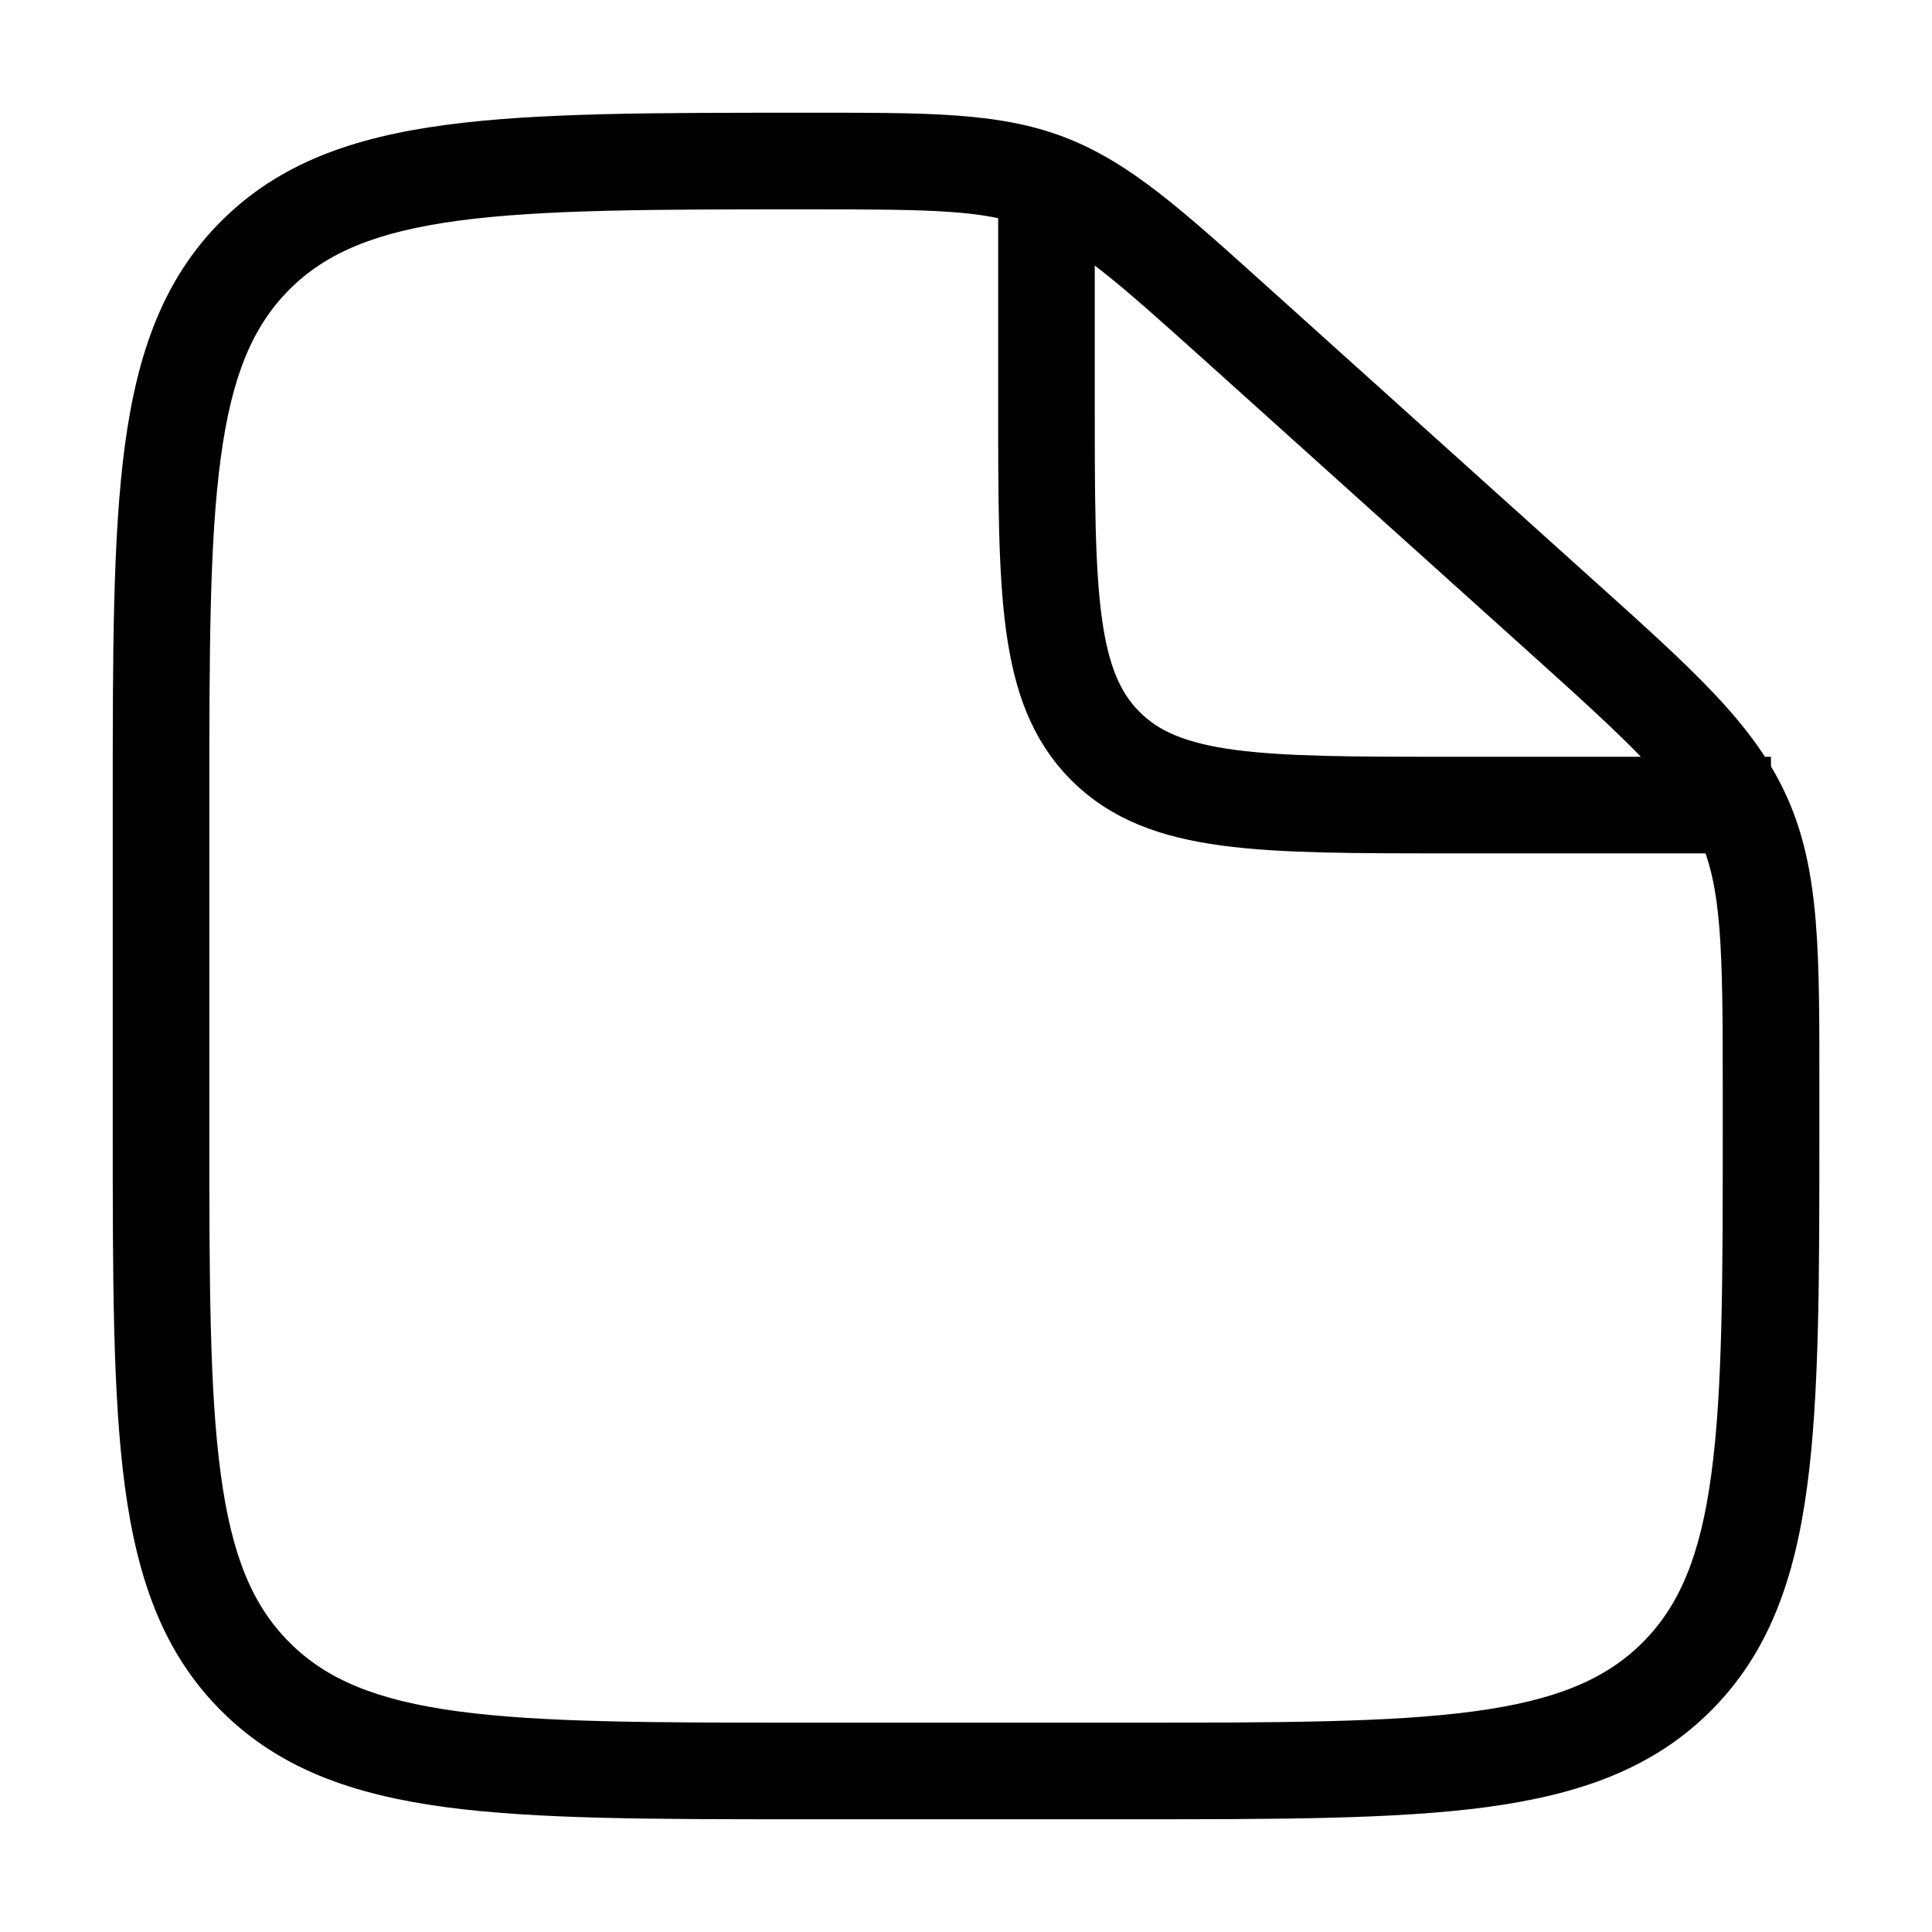
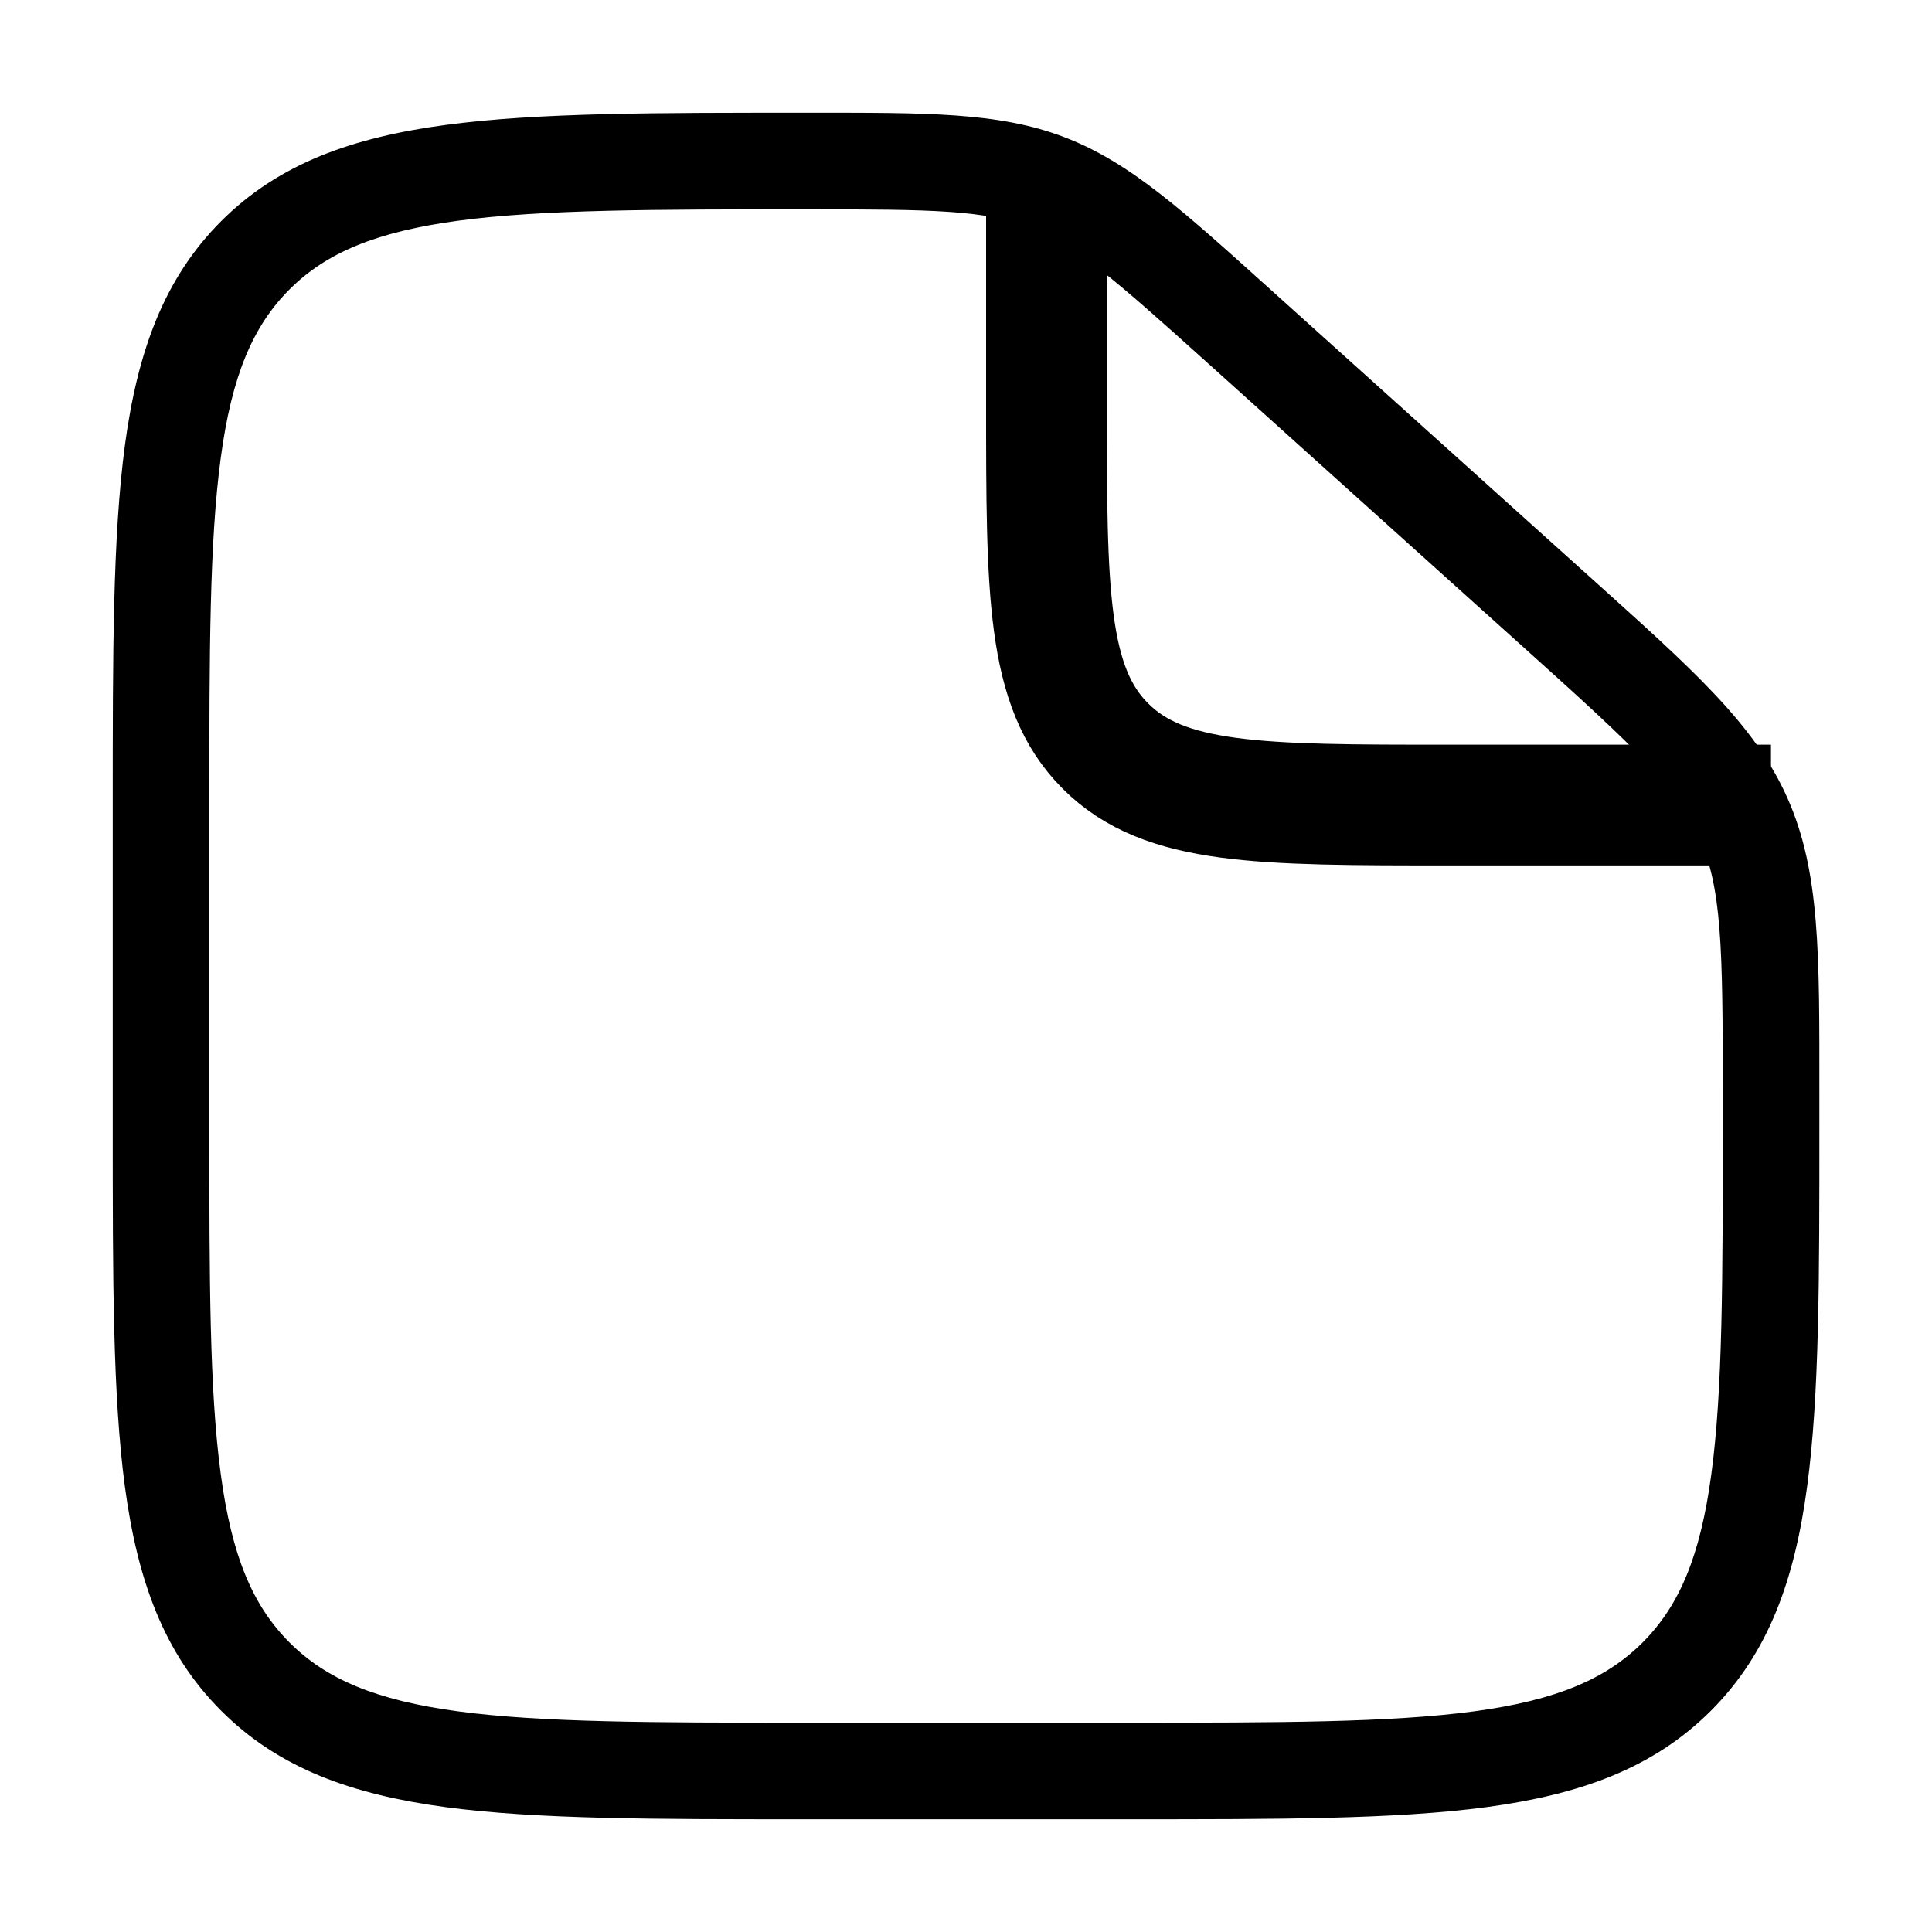
<svg xmlns="http://www.w3.org/2000/svg" width="20" height="20" viewBox="0 0 20 20" fill="none">
  <path d="M12.828 3.378L12.493 3.75V3.75L12.828 3.378ZM16.127 6.347L15.792 6.719V6.719L16.127 6.347ZM18.045 8.462L17.589 8.665V8.665L18.045 8.462ZM2.643 17.357L2.997 17.003H2.997L2.643 17.357ZM17.357 17.357L17.004 17.003V17.003L17.357 17.357ZM11.667 18.333V17.833H8.334V18.333V18.833H11.667V18.333ZM1.667 11.666H2.167V8.333H1.667H1.167V11.666H1.667ZM18.334 11.302H17.834V11.666H18.334H18.834V11.302H18.334ZM12.828 3.378L12.493 3.75L15.792 6.719L16.127 6.347L16.461 5.975L13.162 3.006L12.828 3.378ZM18.334 11.302H18.834C18.834 9.884 18.844 9.025 18.502 8.258L18.045 8.462L17.589 8.665C17.824 9.193 17.834 9.796 17.834 11.302H18.334ZM16.127 6.347L15.792 6.719C16.912 7.726 17.354 8.137 17.589 8.665L18.045 8.462L18.502 8.258C18.16 7.491 17.515 6.924 16.461 5.975L16.127 6.347ZM8.358 1.667V2.167C9.667 2.167 10.192 2.174 10.662 2.355L10.841 1.888L11.021 1.421C10.337 1.159 9.591 1.167 8.358 1.167V1.667ZM12.828 3.378L13.162 3.006C12.25 2.185 11.704 1.683 11.021 1.421L10.841 1.888L10.662 2.355C11.132 2.535 11.525 2.879 12.493 3.75L12.828 3.378ZM8.334 18.333V17.833C6.748 17.833 5.609 17.832 4.743 17.716C3.89 17.601 3.377 17.383 2.997 17.003L2.643 17.357L2.29 17.71C2.886 18.307 3.646 18.577 4.609 18.707C5.558 18.834 6.776 18.833 8.334 18.833V18.333ZM1.667 11.666H1.167C1.167 13.224 1.166 14.442 1.293 15.391C1.423 16.354 1.693 17.114 2.29 17.71L2.643 17.357L2.997 17.003C2.617 16.623 2.399 16.11 2.285 15.258C2.168 14.391 2.167 13.252 2.167 11.666H1.667ZM11.667 18.333V18.833C13.224 18.833 14.442 18.834 15.391 18.707C16.354 18.577 17.114 18.307 17.711 17.71L17.357 17.357L17.004 17.003C16.624 17.383 16.11 17.601 15.258 17.716C14.391 17.832 13.252 17.833 11.667 17.833V18.333ZM18.334 11.666H17.834C17.834 13.252 17.833 14.391 17.716 15.258C17.602 16.11 17.384 16.623 17.004 17.003L17.357 17.357L17.711 17.71C18.307 17.114 18.578 16.354 18.707 15.391C18.835 14.442 18.834 13.224 18.834 11.666H18.334ZM1.667 8.333H2.167C2.167 6.748 2.168 5.609 2.285 4.742C2.399 3.89 2.617 3.376 2.997 2.996L2.643 2.643L2.29 2.289C1.693 2.886 1.423 3.646 1.293 4.609C1.166 5.558 1.167 6.776 1.167 8.333H1.667ZM8.358 1.667V1.167C6.793 1.167 5.569 1.165 4.616 1.293C3.649 1.422 2.887 1.692 2.29 2.289L2.643 2.643L2.997 2.996C3.376 2.617 3.892 2.399 4.749 2.284C5.62 2.168 6.765 2.167 8.358 2.167V1.667Z" fill="currentColor" />
-   <path d="M10.833 2.083V4.167C10.833 6.131 10.833 7.113 11.443 7.723C12.053 8.334 13.036 8.334 15 8.334H18.333" stroke="currentColor" />
+   <path d="M10.833 2.083V4.167C10.833 6.131 10.833 7.113 11.443 7.723C12.053 8.334 13.036 8.334 15 8.334H18.333" stroke="currentColor" stroke-width="1.25" />
</svg>
